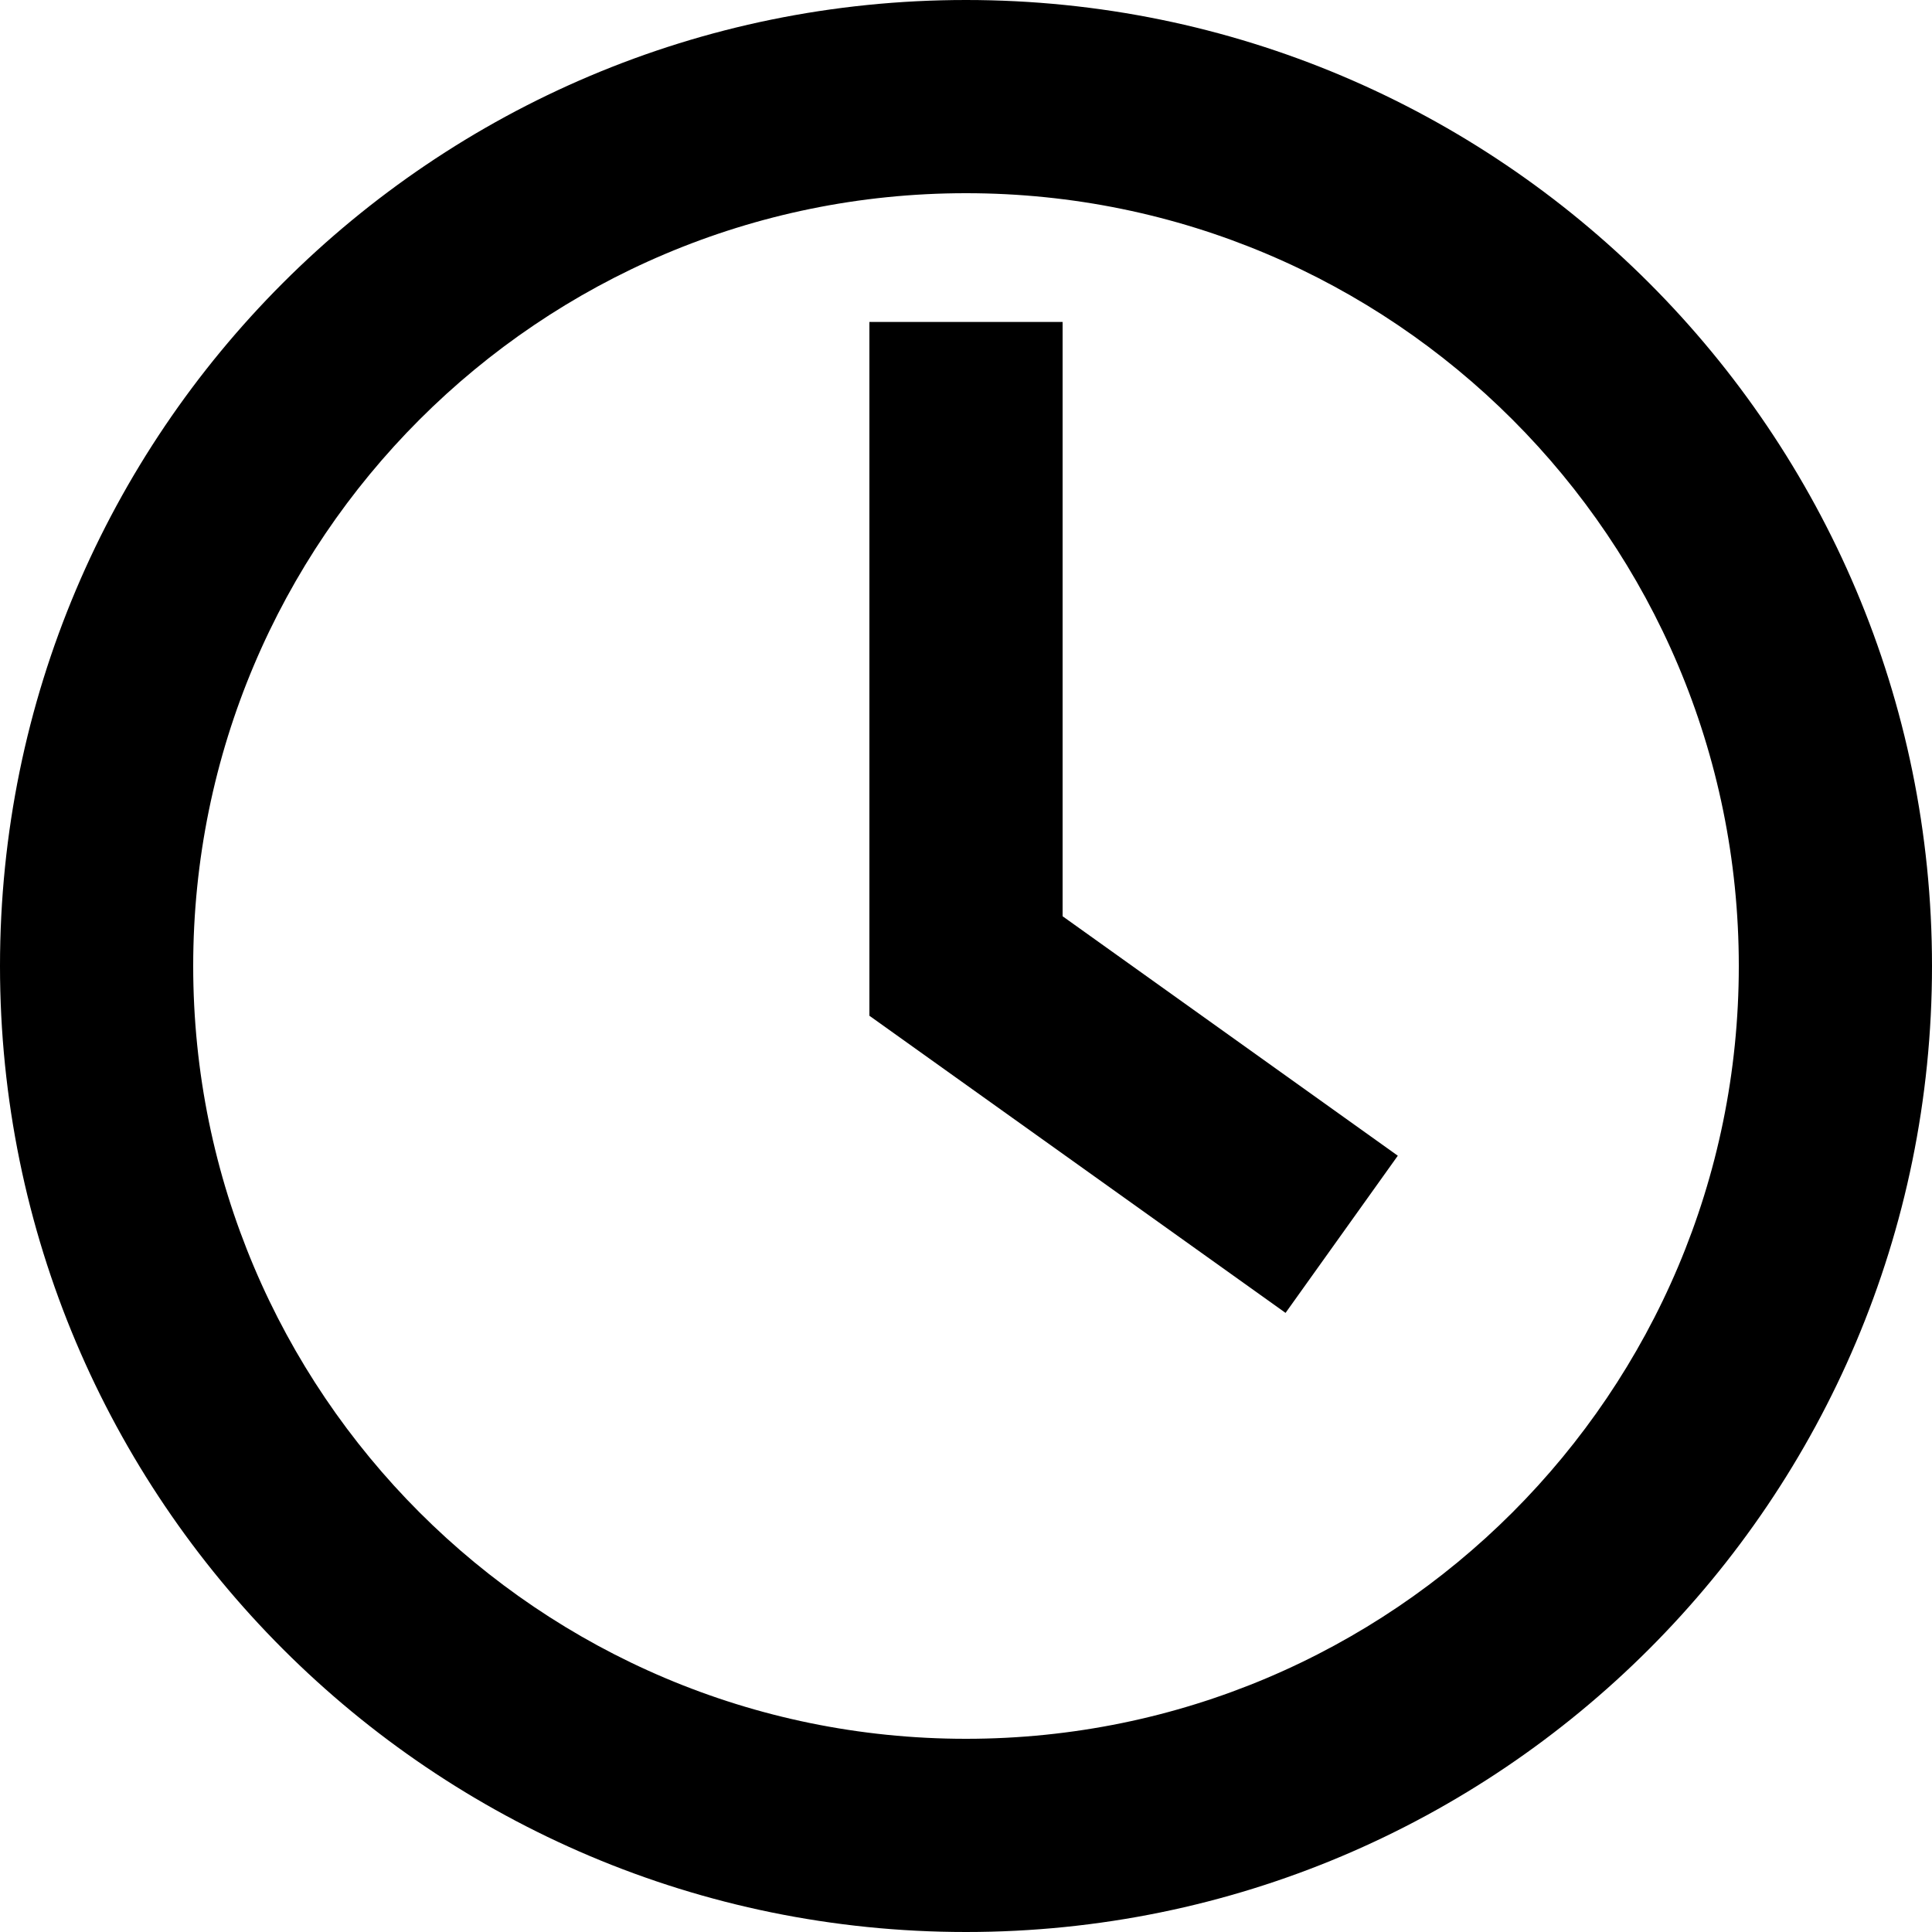
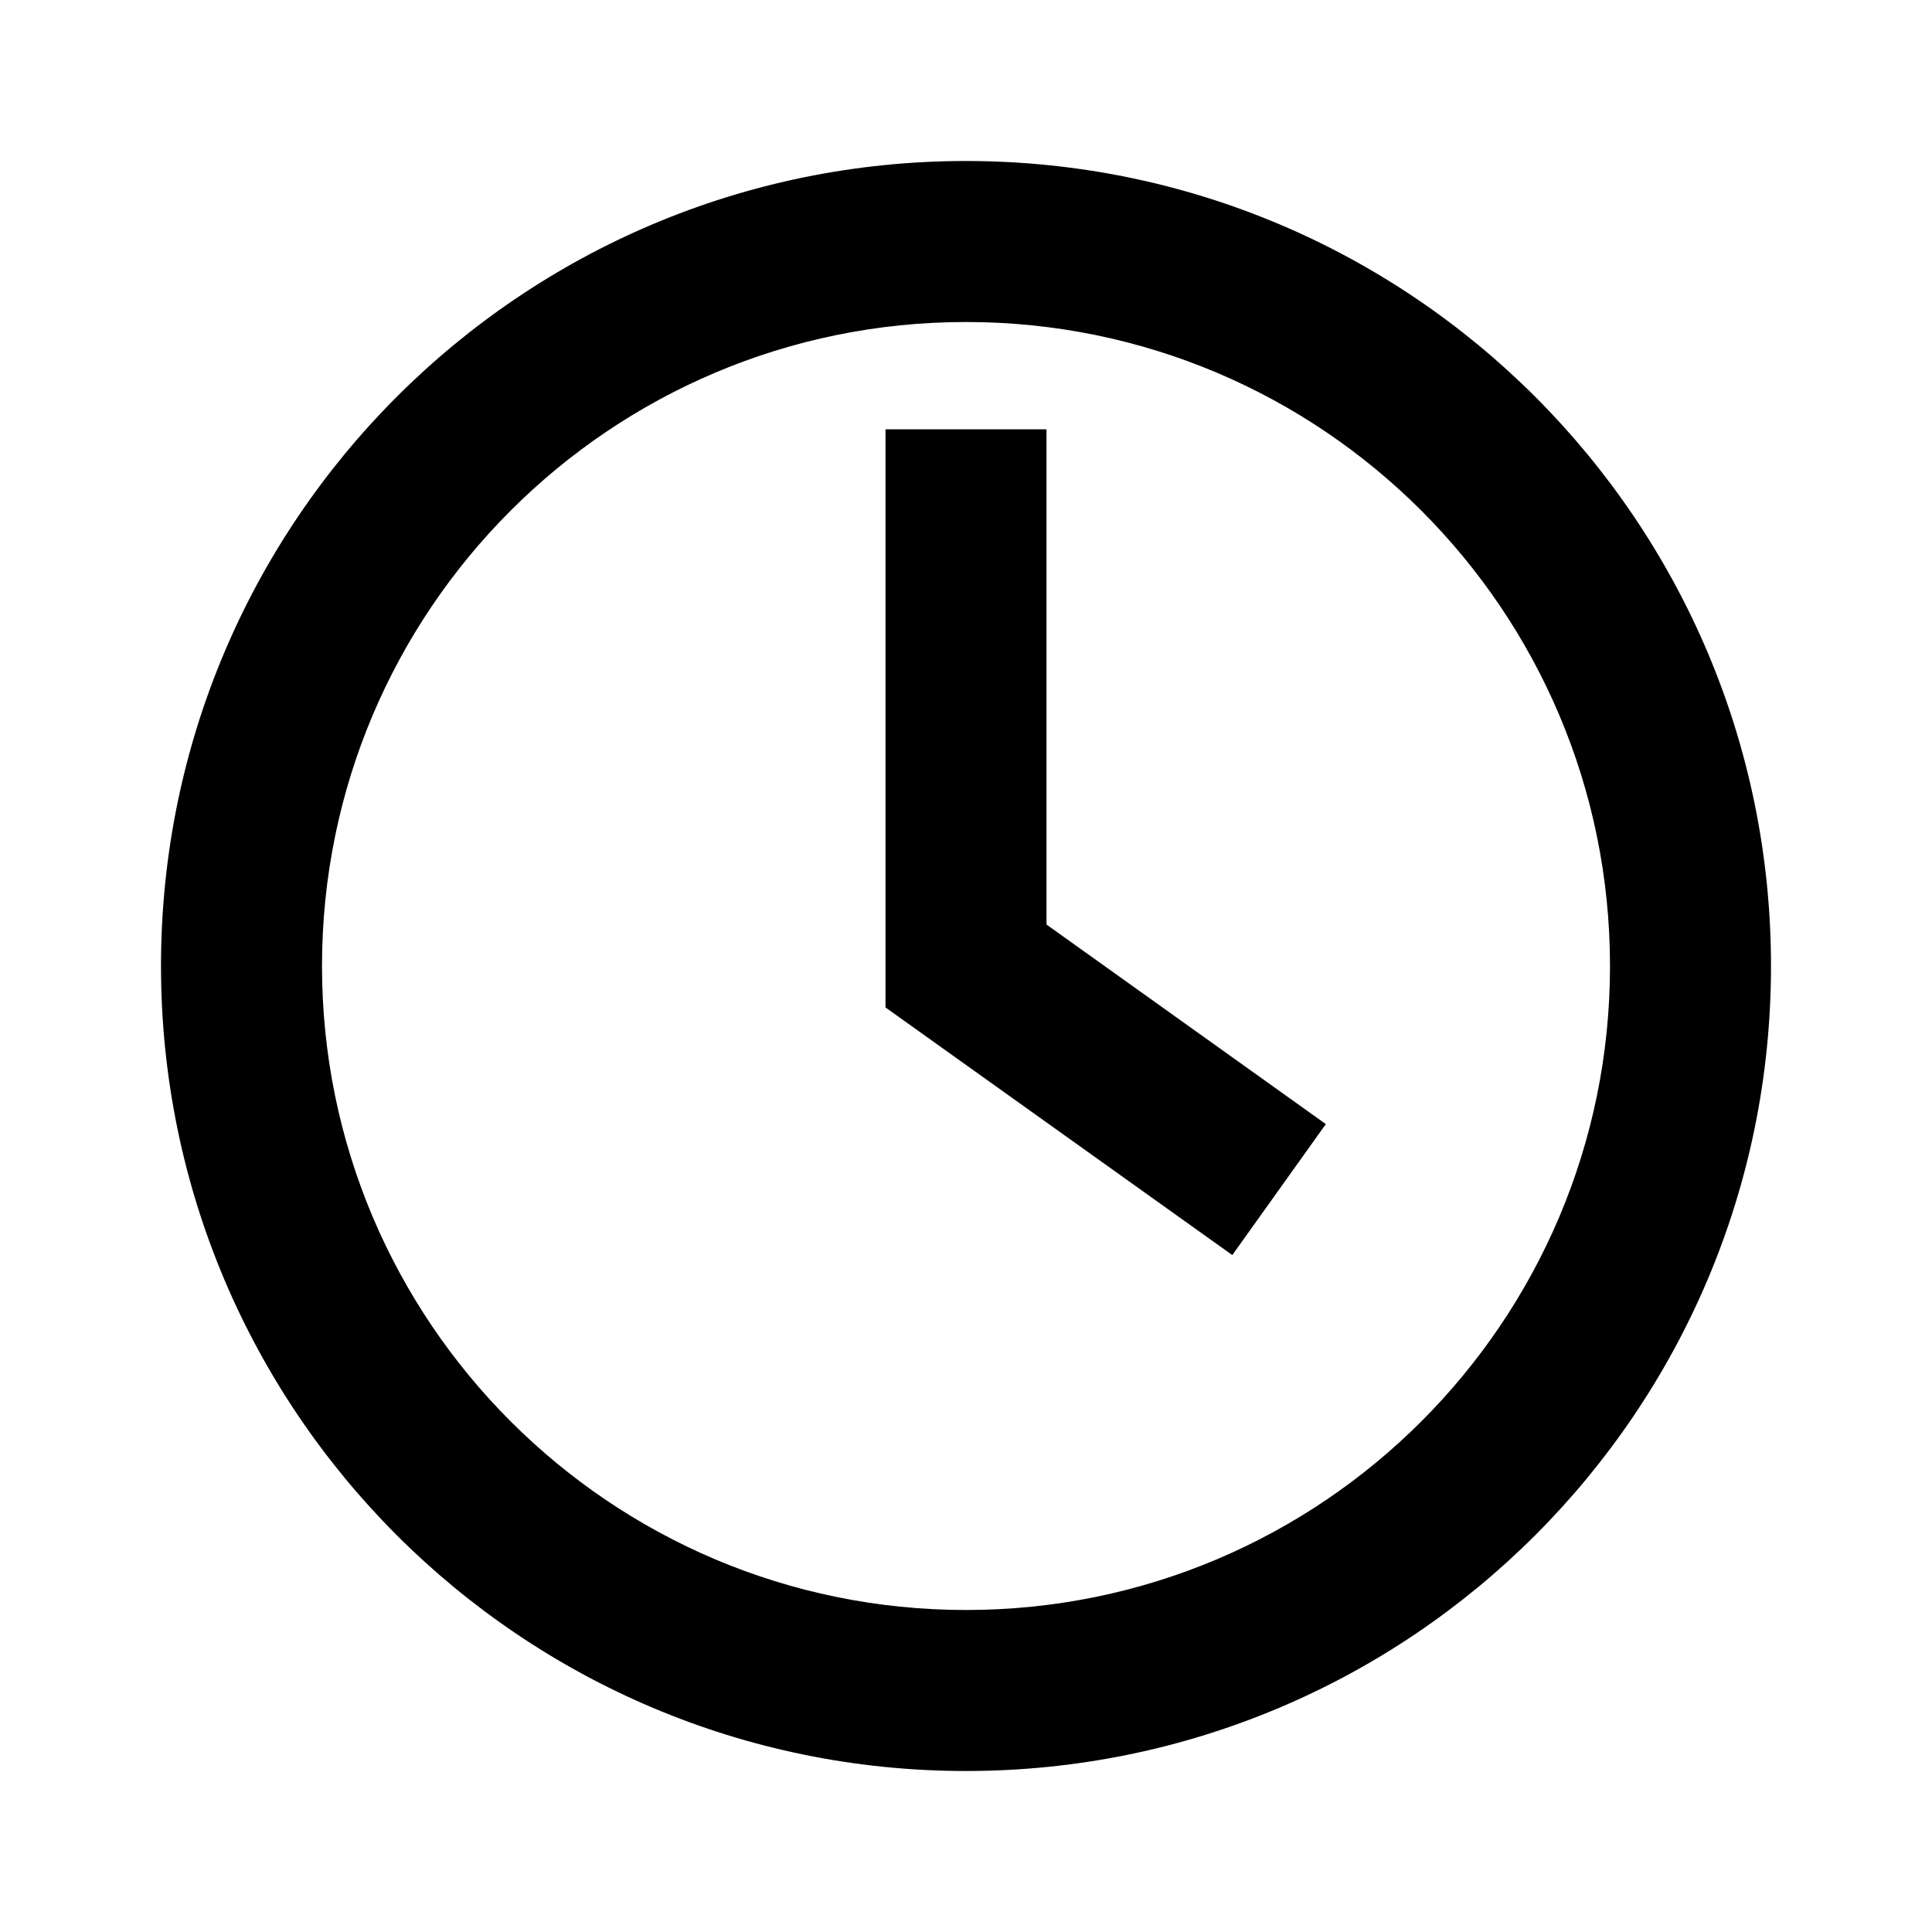
- <svg xmlns="http://www.w3.org/2000/svg" width="20" height="20" viewBox="0 0 20 20" fill="currentColor">
-   <path d="M11 9.485V3.333H9V10.515L13.308 13.591L14.47 11.964L11 9.485Z" fill="currentColor" />
-   <path fill-rule="evenodd" clip-rule="evenodd" d="M20 10C20 15.523 15.523 20 10 20C4.477 20 0 15.523 0 10C0 4.477 4.477 1.52588e-05 10 1.52588e-05C15.523 1.52588e-05 20 4.477 20 10ZM18 10C18 14.418 14.418 18 10 18C5.582 18 2 14.418 2 10C2 5.582 5.582 2 10 2C14.418 2 18 5.582 18 10Z" fill="currentColor" />
+ <svg xmlns="http://www.w3.org/2000/svg" width="24" height="24" viewBox="0 0 24 24" fill="currentColor">
+   <path d="M13 11.485V5.333H11V12.515L15.308 15.591L16.47 13.964L13 11.485Z" fill="currentColor" />
+   <path fill-rule="evenodd" clip-rule="evenodd" d="M22 12C22 17.523 17.523 22 12 22C6.477 22 2 17.523 2 12C2 6.477 6.477 2 12 2C17.523 2 22 6.477 22 12ZM20 12C20 16.418 16.418 20 12 20C7.582 20 4 16.418 4 12C4 7.582 7.582 4 12 4C16.418 4 20 7.582 20 12Z" fill="currentColor" />
</svg>
